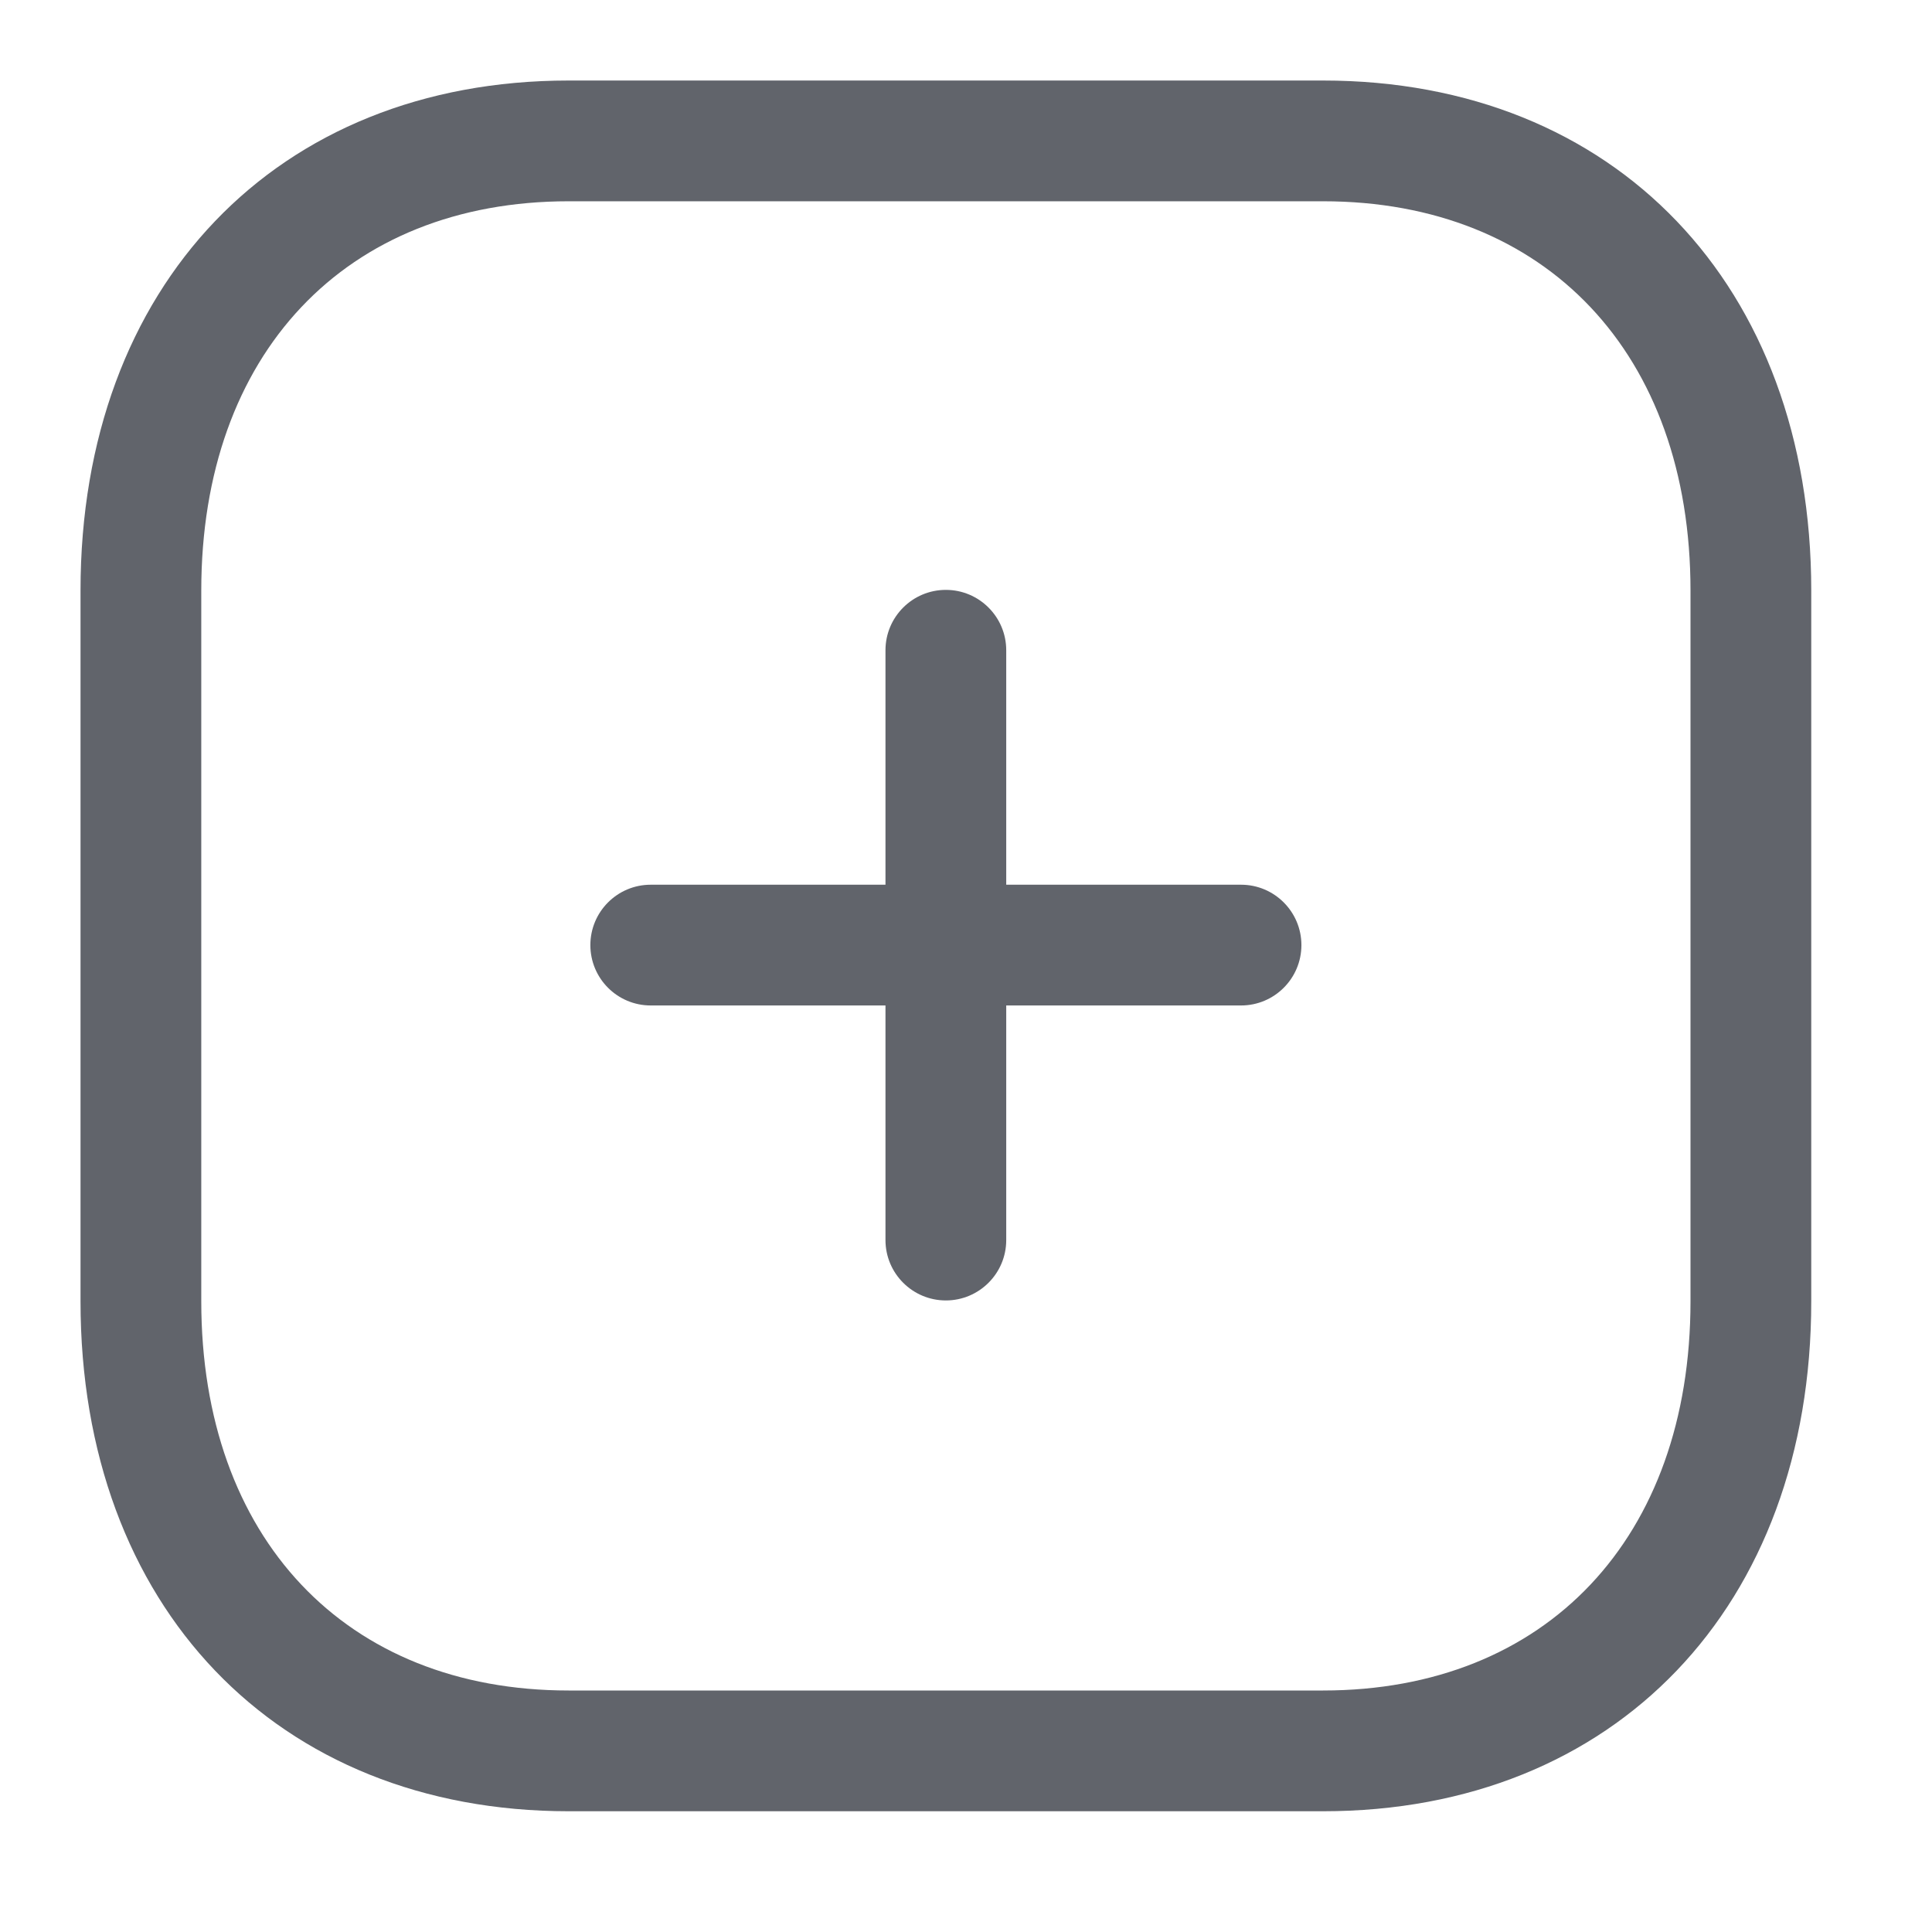
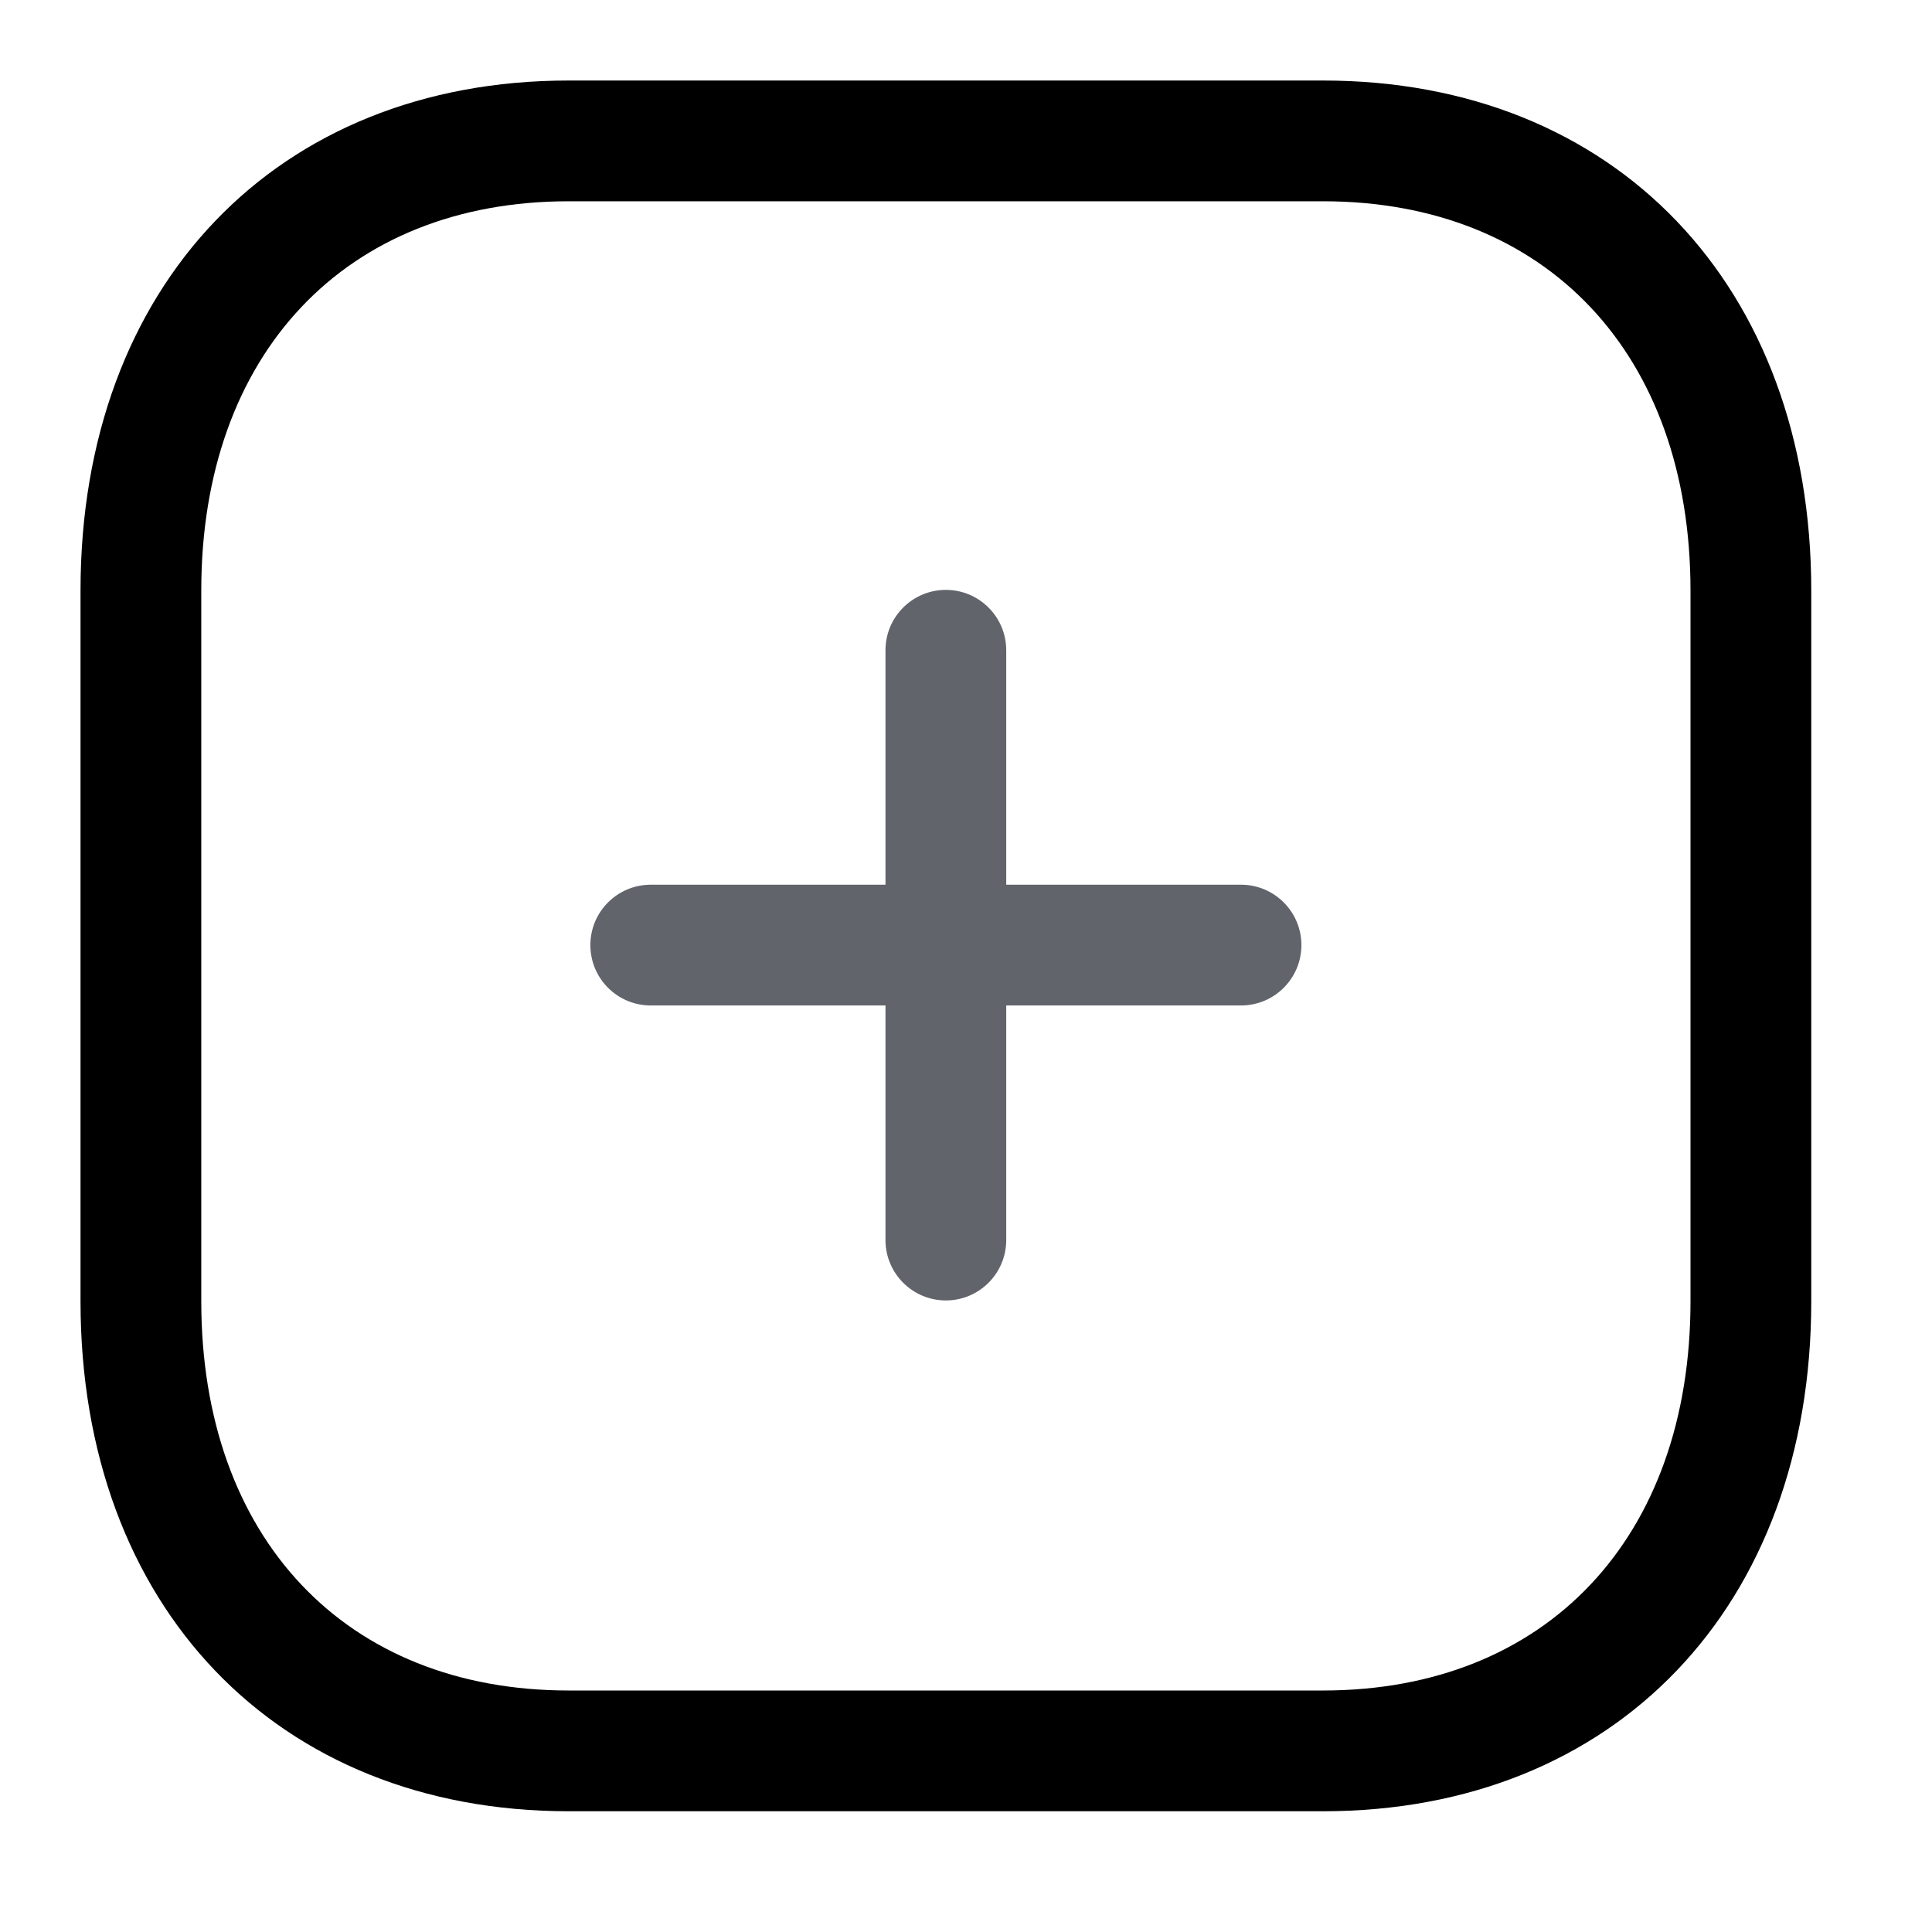
<svg xmlns="http://www.w3.org/2000/svg" width="28" height="28" viewBox="0 0 28 28" fill="none">
  <path fill-rule="evenodd" clip-rule="evenodd" d="M13.708 18.847C13.225 18.847 12.833 18.455 12.833 17.972V9.424C12.833 8.941 13.225 8.549 13.708 8.549C14.191 8.549 14.583 8.941 14.583 9.424V17.972C14.583 18.455 14.191 18.847 13.708 18.847Z" fill="#61646B" />
  <path fill-rule="evenodd" clip-rule="evenodd" d="M17.986 14.572H9.431C8.947 14.572 8.556 14.18 8.556 13.697C8.556 13.214 8.947 12.822 9.431 12.822H17.986C18.469 12.822 18.861 13.214 18.861 13.697C18.861 14.18 18.469 14.572 17.986 14.572Z" fill="#61646B" />
-   <path fill-rule="evenodd" clip-rule="evenodd" d="M8.241 2.917C5.007 2.917 2.917 5.13 2.917 8.558V18.859C2.917 22.287 5.007 24.5 8.241 24.5H19.175C22.41 24.5 24.5 22.287 24.5 18.859V8.558C24.5 5.13 22.41 2.917 19.175 2.917H8.241ZM19.175 26.25H8.241C4.01 26.25 1.167 23.28 1.167 18.859V8.558C1.167 4.137 4.01 1.167 8.241 1.167H19.175C23.407 1.167 26.25 4.137 26.25 8.558V18.859C26.25 23.28 23.407 26.25 19.175 26.25Z" fill="#61646B" />
+   <path fill-rule="evenodd" clip-rule="evenodd" d="M8.241 2.917C5.007 2.917 2.917 5.13 2.917 8.558V18.859C2.917 22.287 5.007 24.5 8.241 24.5H19.175C22.41 24.5 24.5 22.287 24.5 18.859V8.558C24.5 5.13 22.41 2.917 19.175 2.917H8.241ZM19.175 26.25H8.241C4.01 26.25 1.167 23.28 1.167 18.859V8.558C1.167 4.137 4.01 1.167 8.241 1.167H19.175C23.407 1.167 26.25 4.137 26.25 8.558V18.859C26.25 23.28 23.407 26.25 19.175 26.25Z" fill="currentColor" />
</svg>
